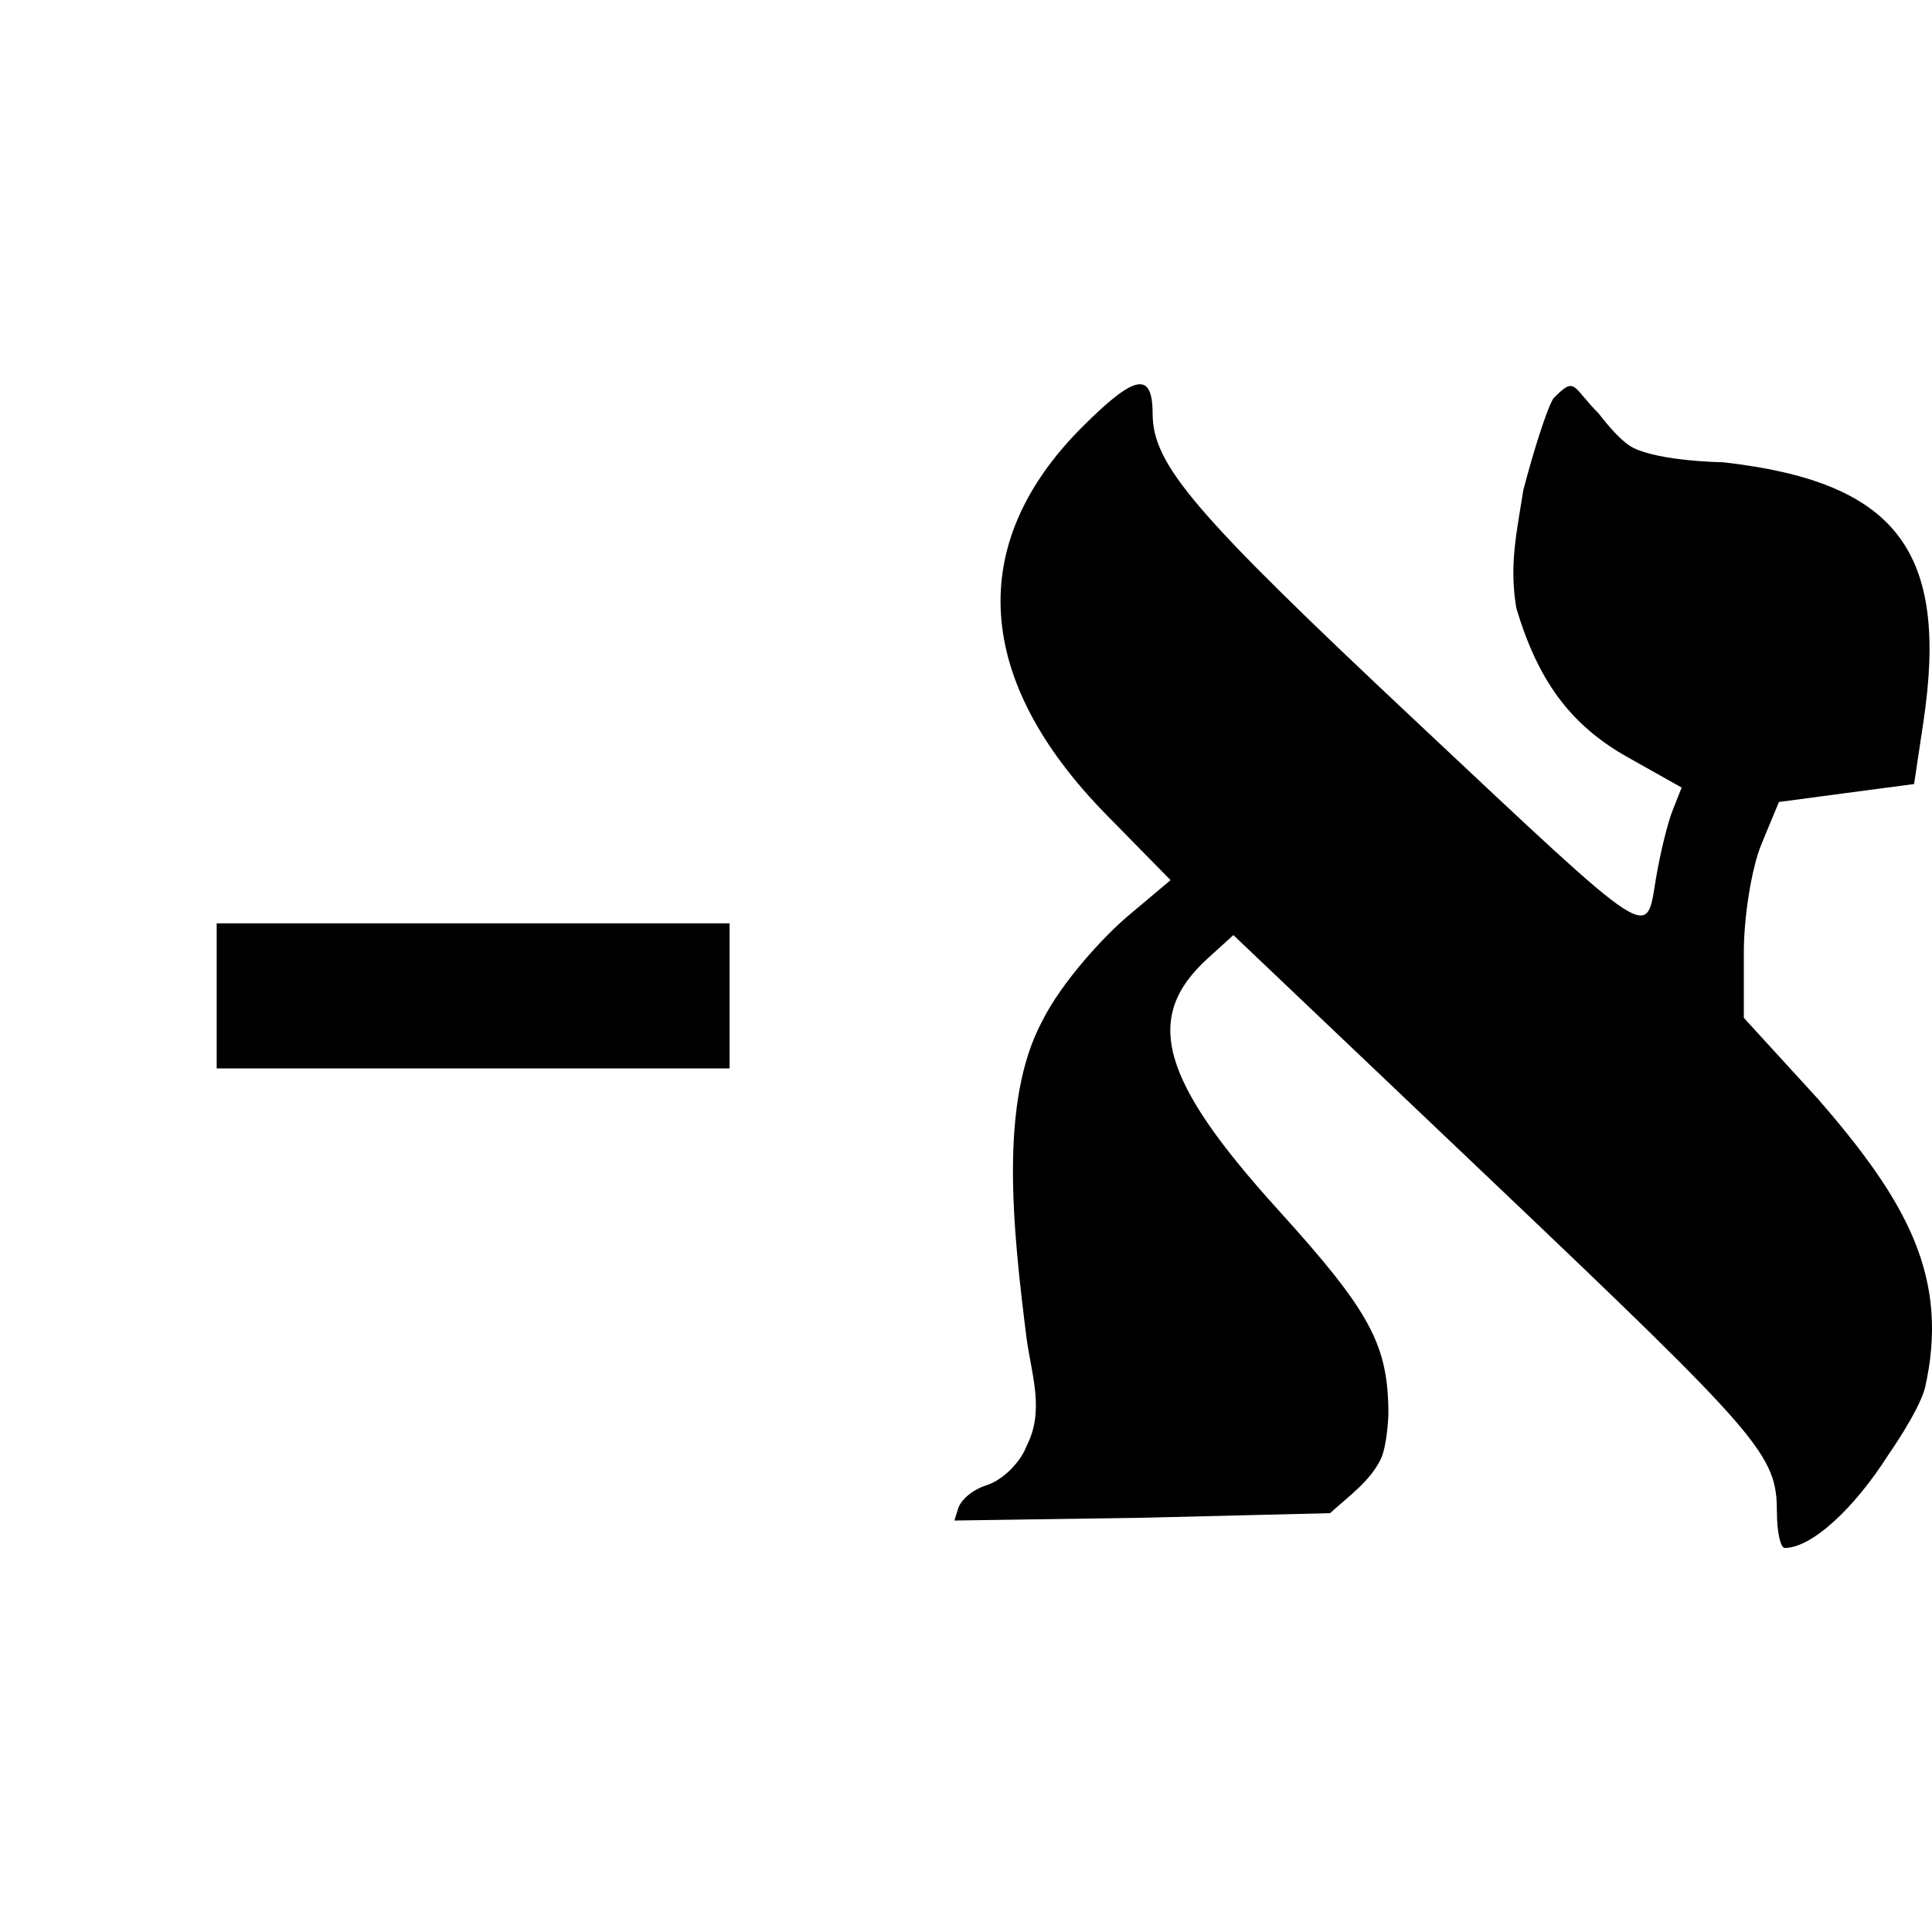
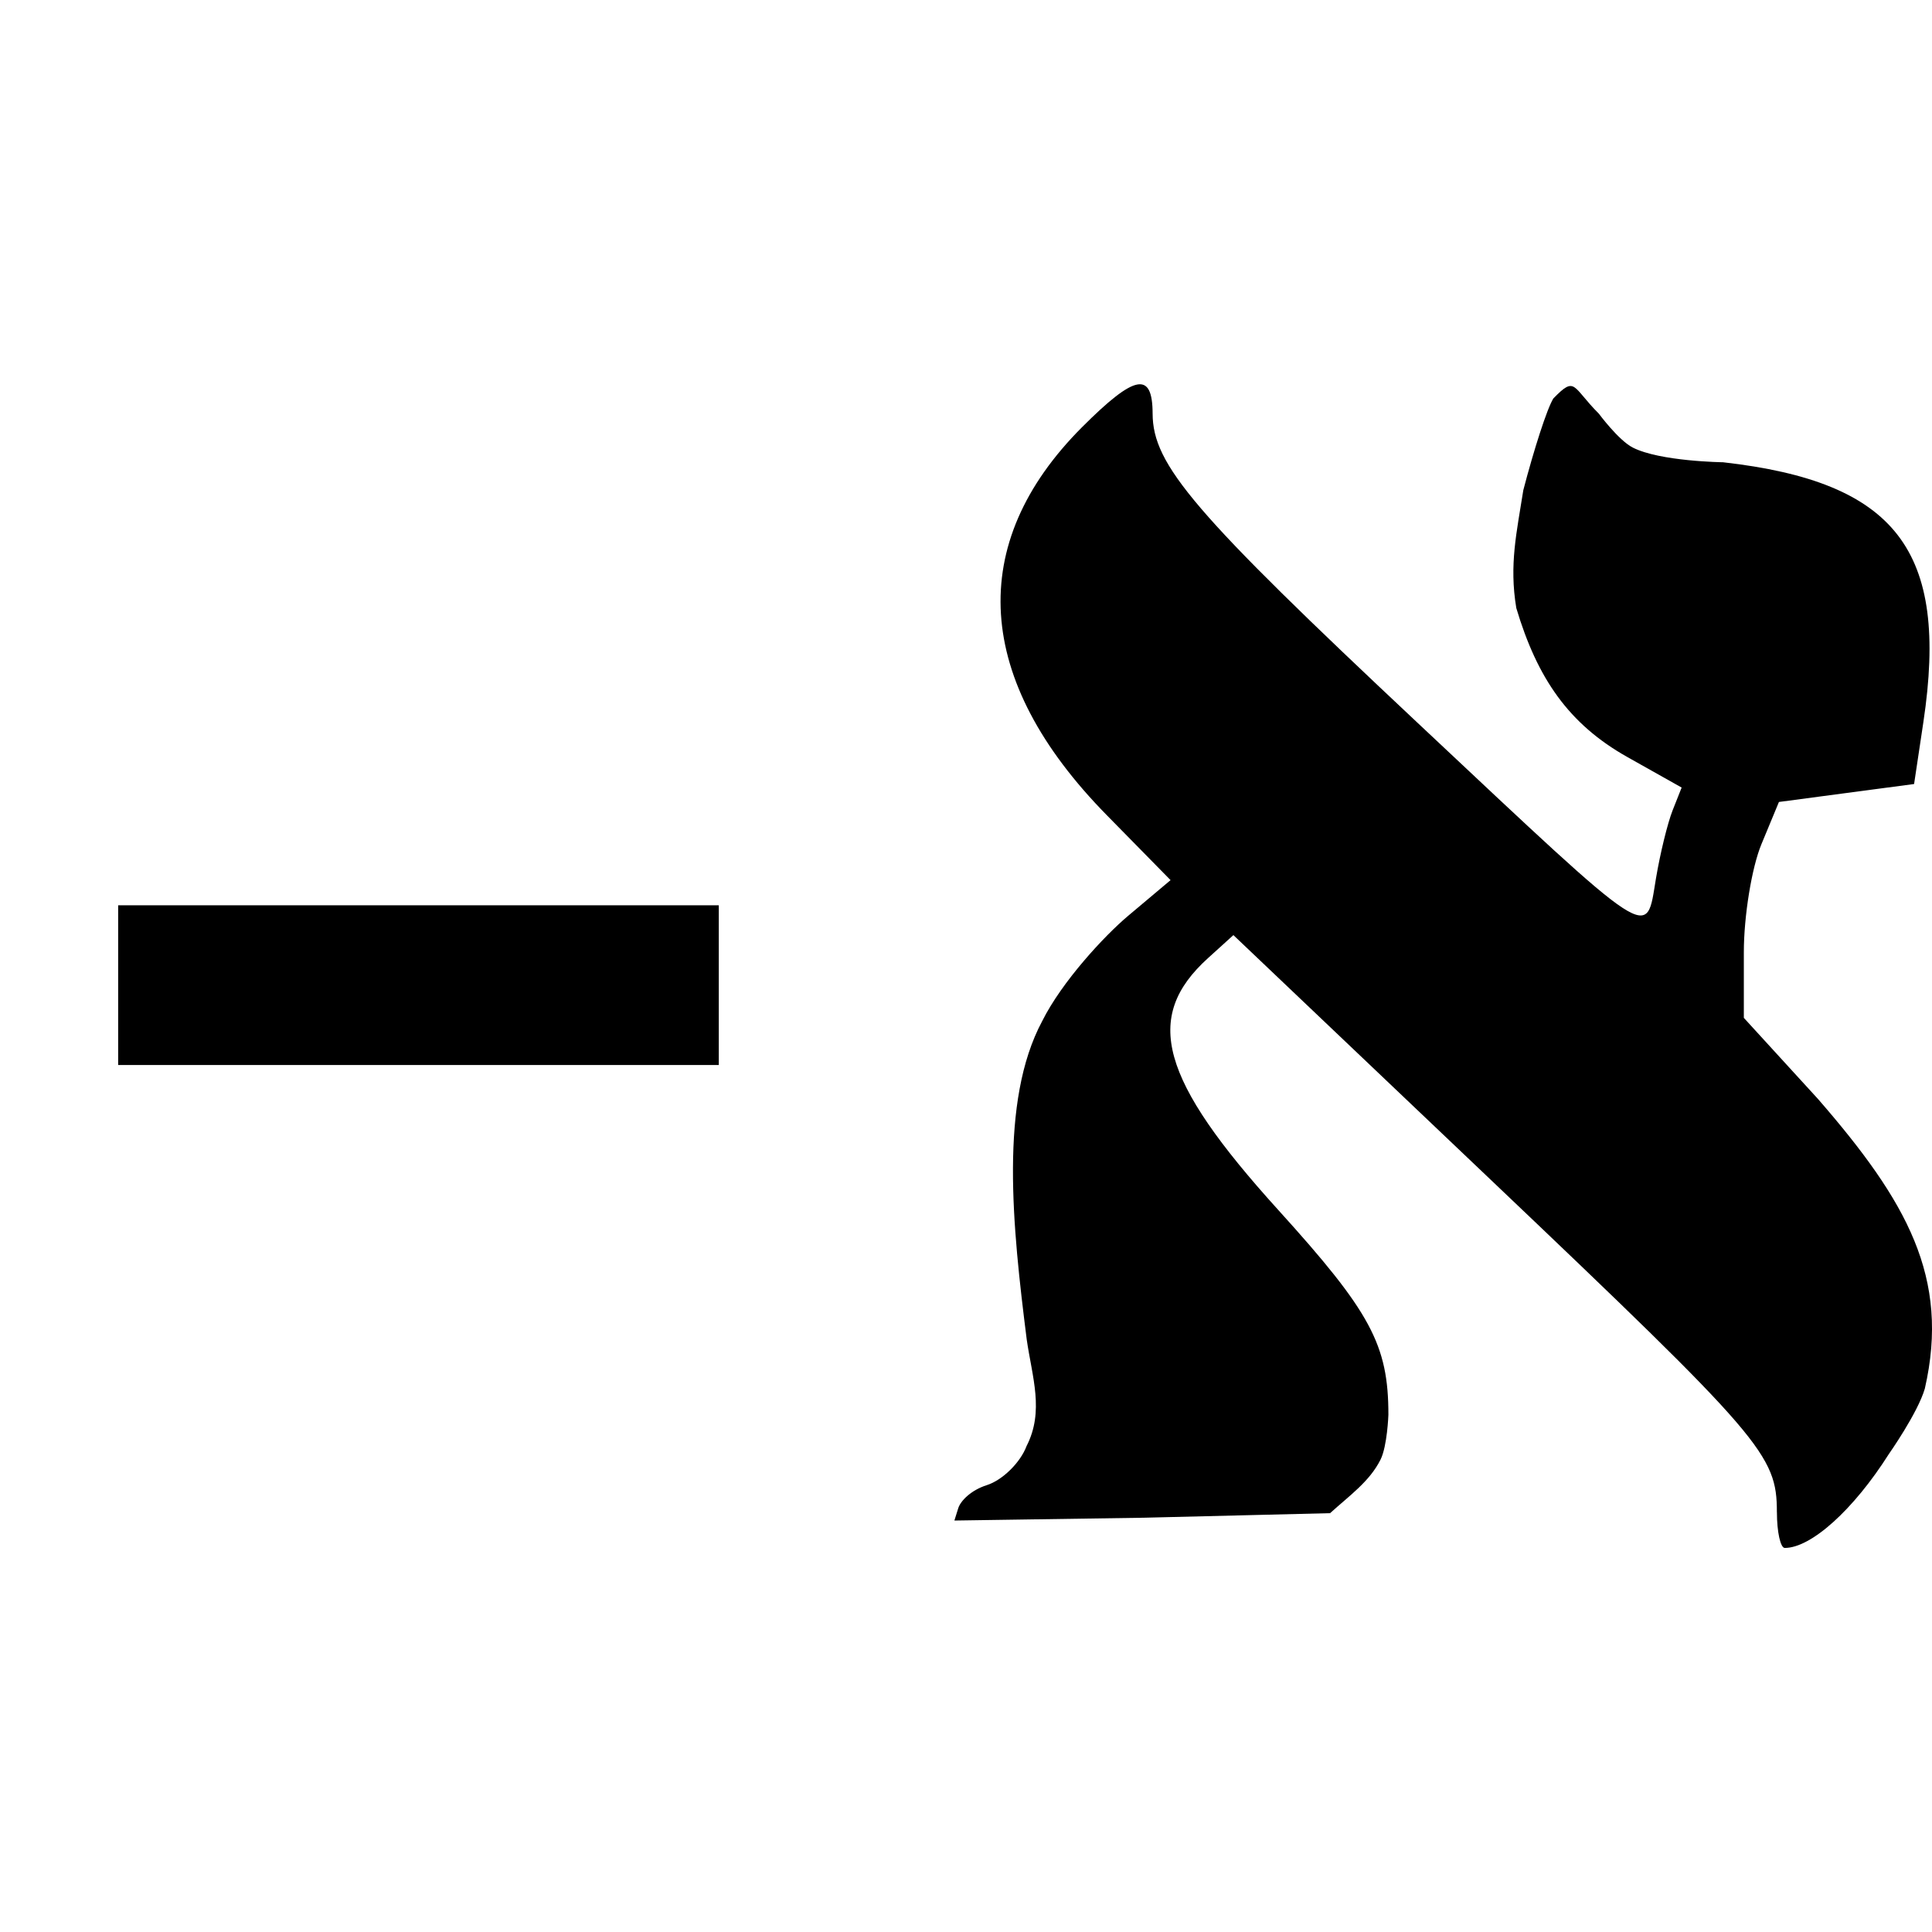
<svg xmlns="http://www.w3.org/2000/svg" width="48" height="48.001" viewBox="0 0 48 48.001" version="1.1" id="svg201">
  <defs id="defs205" />
  <text xml:space="preserve" style="font-size:29.333px;line-height:1;font-family:sans-serif;letter-spacing:0px;word-spacing:0px;direction:rtl" x="28.786" y="35.617" id="text378">
    <tspan id="tspan376" x="28.786" y="35.617" style="font-size:29.333px" />
  </text>
-   <text xml:space="preserve" style="font-size:37.434px;line-height:1;font-family:sans-serif;letter-spacing:0px;word-spacing:0px;direction:rtl;stroke-width:2.34" x="23.857" y="30.097" id="text660" transform="scale(0.8106829,1.233528)">
-     <tspan id="tspan658" x="23.857" y="30.097" style="font-size:37.434px;stroke-width:2.34">–</tspan>
-   </text>
+   <g aria-label="–" transform="scale(0.8106829,1.233528)" id="text660" style="font-size:37.434px;line-height:1;letter-spacing:0px;word-spacing:0px;direction:rtl;stroke-width:2.34">
+     <path d="M 3.621,18.234 H 22.029 v 3.217 H 3.621 Z" id="path5892" style="stroke-width:2.859" />
+   </g>
  <path style="fill:#000000;stroke-width:0.345" d="m 44.147,37.571 c 0,-1.424 -0.354,-1.835 -7.086,-8.237 l -6.417,-6.101 -0.629,0.57 c -1.626,1.471 -1.196,3.015 1.74,6.255 2.301,2.539 2.74,3.355 2.74,5.092 0,0 -0.027,0.778 -0.196,1.116 -0.273,0.544 -0.77,0.891 -1.253,1.329 l -4.619,0.113 -4.715,0.07 0.096,-0.306 c 0.057,-0.183 0.319,-0.45 0.709,-0.573 0.39,-0.124 0.835,-0.561 0.988,-0.971 0.444,-0.866 0.139,-1.715 0.005,-2.642 -0.355,-2.812 -0.686,-5.919 0.384,-7.917 0.489,-0.981 1.547,-2.12 2.13,-2.611 l 1.059,-0.891 -1.587,-1.616 c -3.295,-3.354 -3.508,-6.741 -0.608,-9.642 1.309,-1.309 1.746,-1.393 1.749,-0.334 0.004,1.278 1.016,2.459 6.58,7.681 5.94,5.575 5.669,5.398 5.926,3.868 0.103,-0.616 0.289,-1.376 0.413,-1.689 l 0.225,-0.568 -1.347,-0.757 c -1.463,-0.822 -2.241,-1.961 -2.761,-3.702 -0.181,-1.084 0.011,-1.884 0.174,-2.93 0.261,-0.999 0.588,-2.025 0.747,-2.279 0.558,-0.572 0.459,-0.292 1.13,0.379 0,0 0.488,0.66 0.841,0.841 0.675,0.346 2.245,0.366 2.245,0.366 4.295,0.486 5.617,2.188 4.977,6.454 l -0.231,1.54 -1.679,0.223 -1.679,0.223 -0.436,1.052 c -0.24,0.579 -0.436,1.786 -0.436,2.682 v 1.63 l 1.844,2.017 c 2.207,2.539 3.283,4.438 2.653,7.194 -0.175,0.604 -0.894,1.626 -0.894,1.626 -0.877,1.383 -1.93,2.333 -2.586,2.333 -0.107,0 -0.195,-0.398 -0.195,-0.885 z" id="path560" />
</svg>
